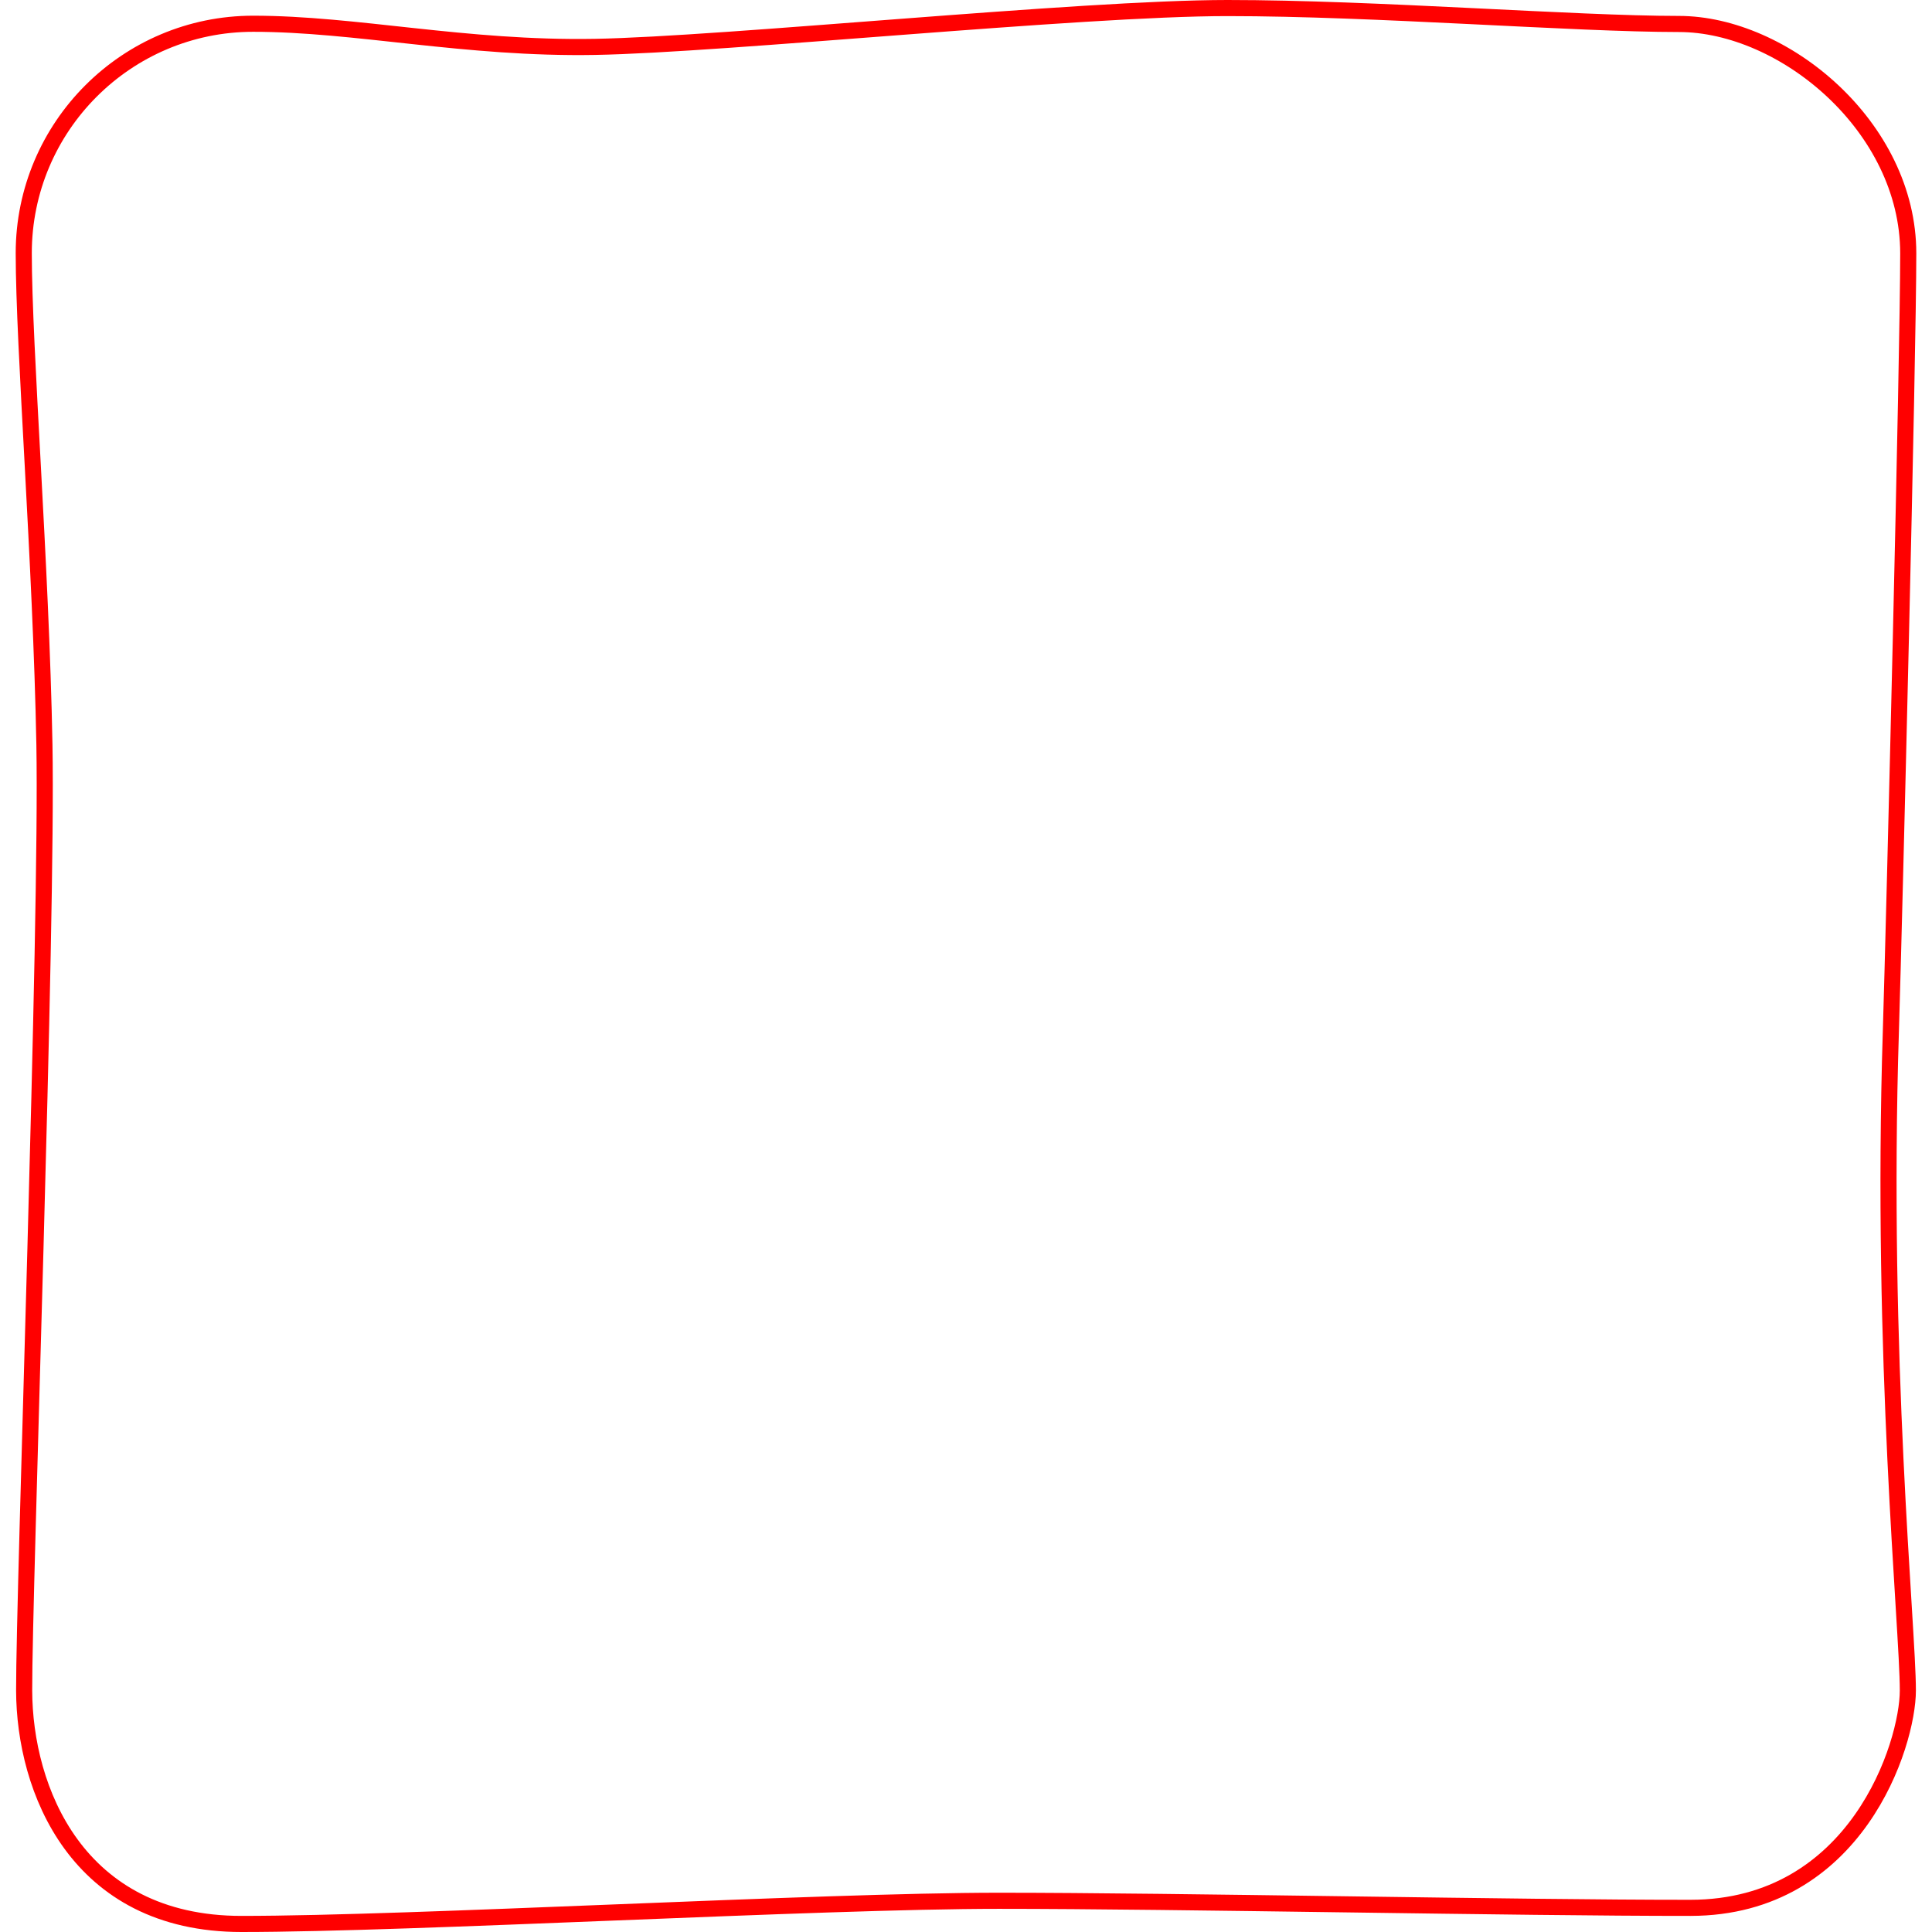
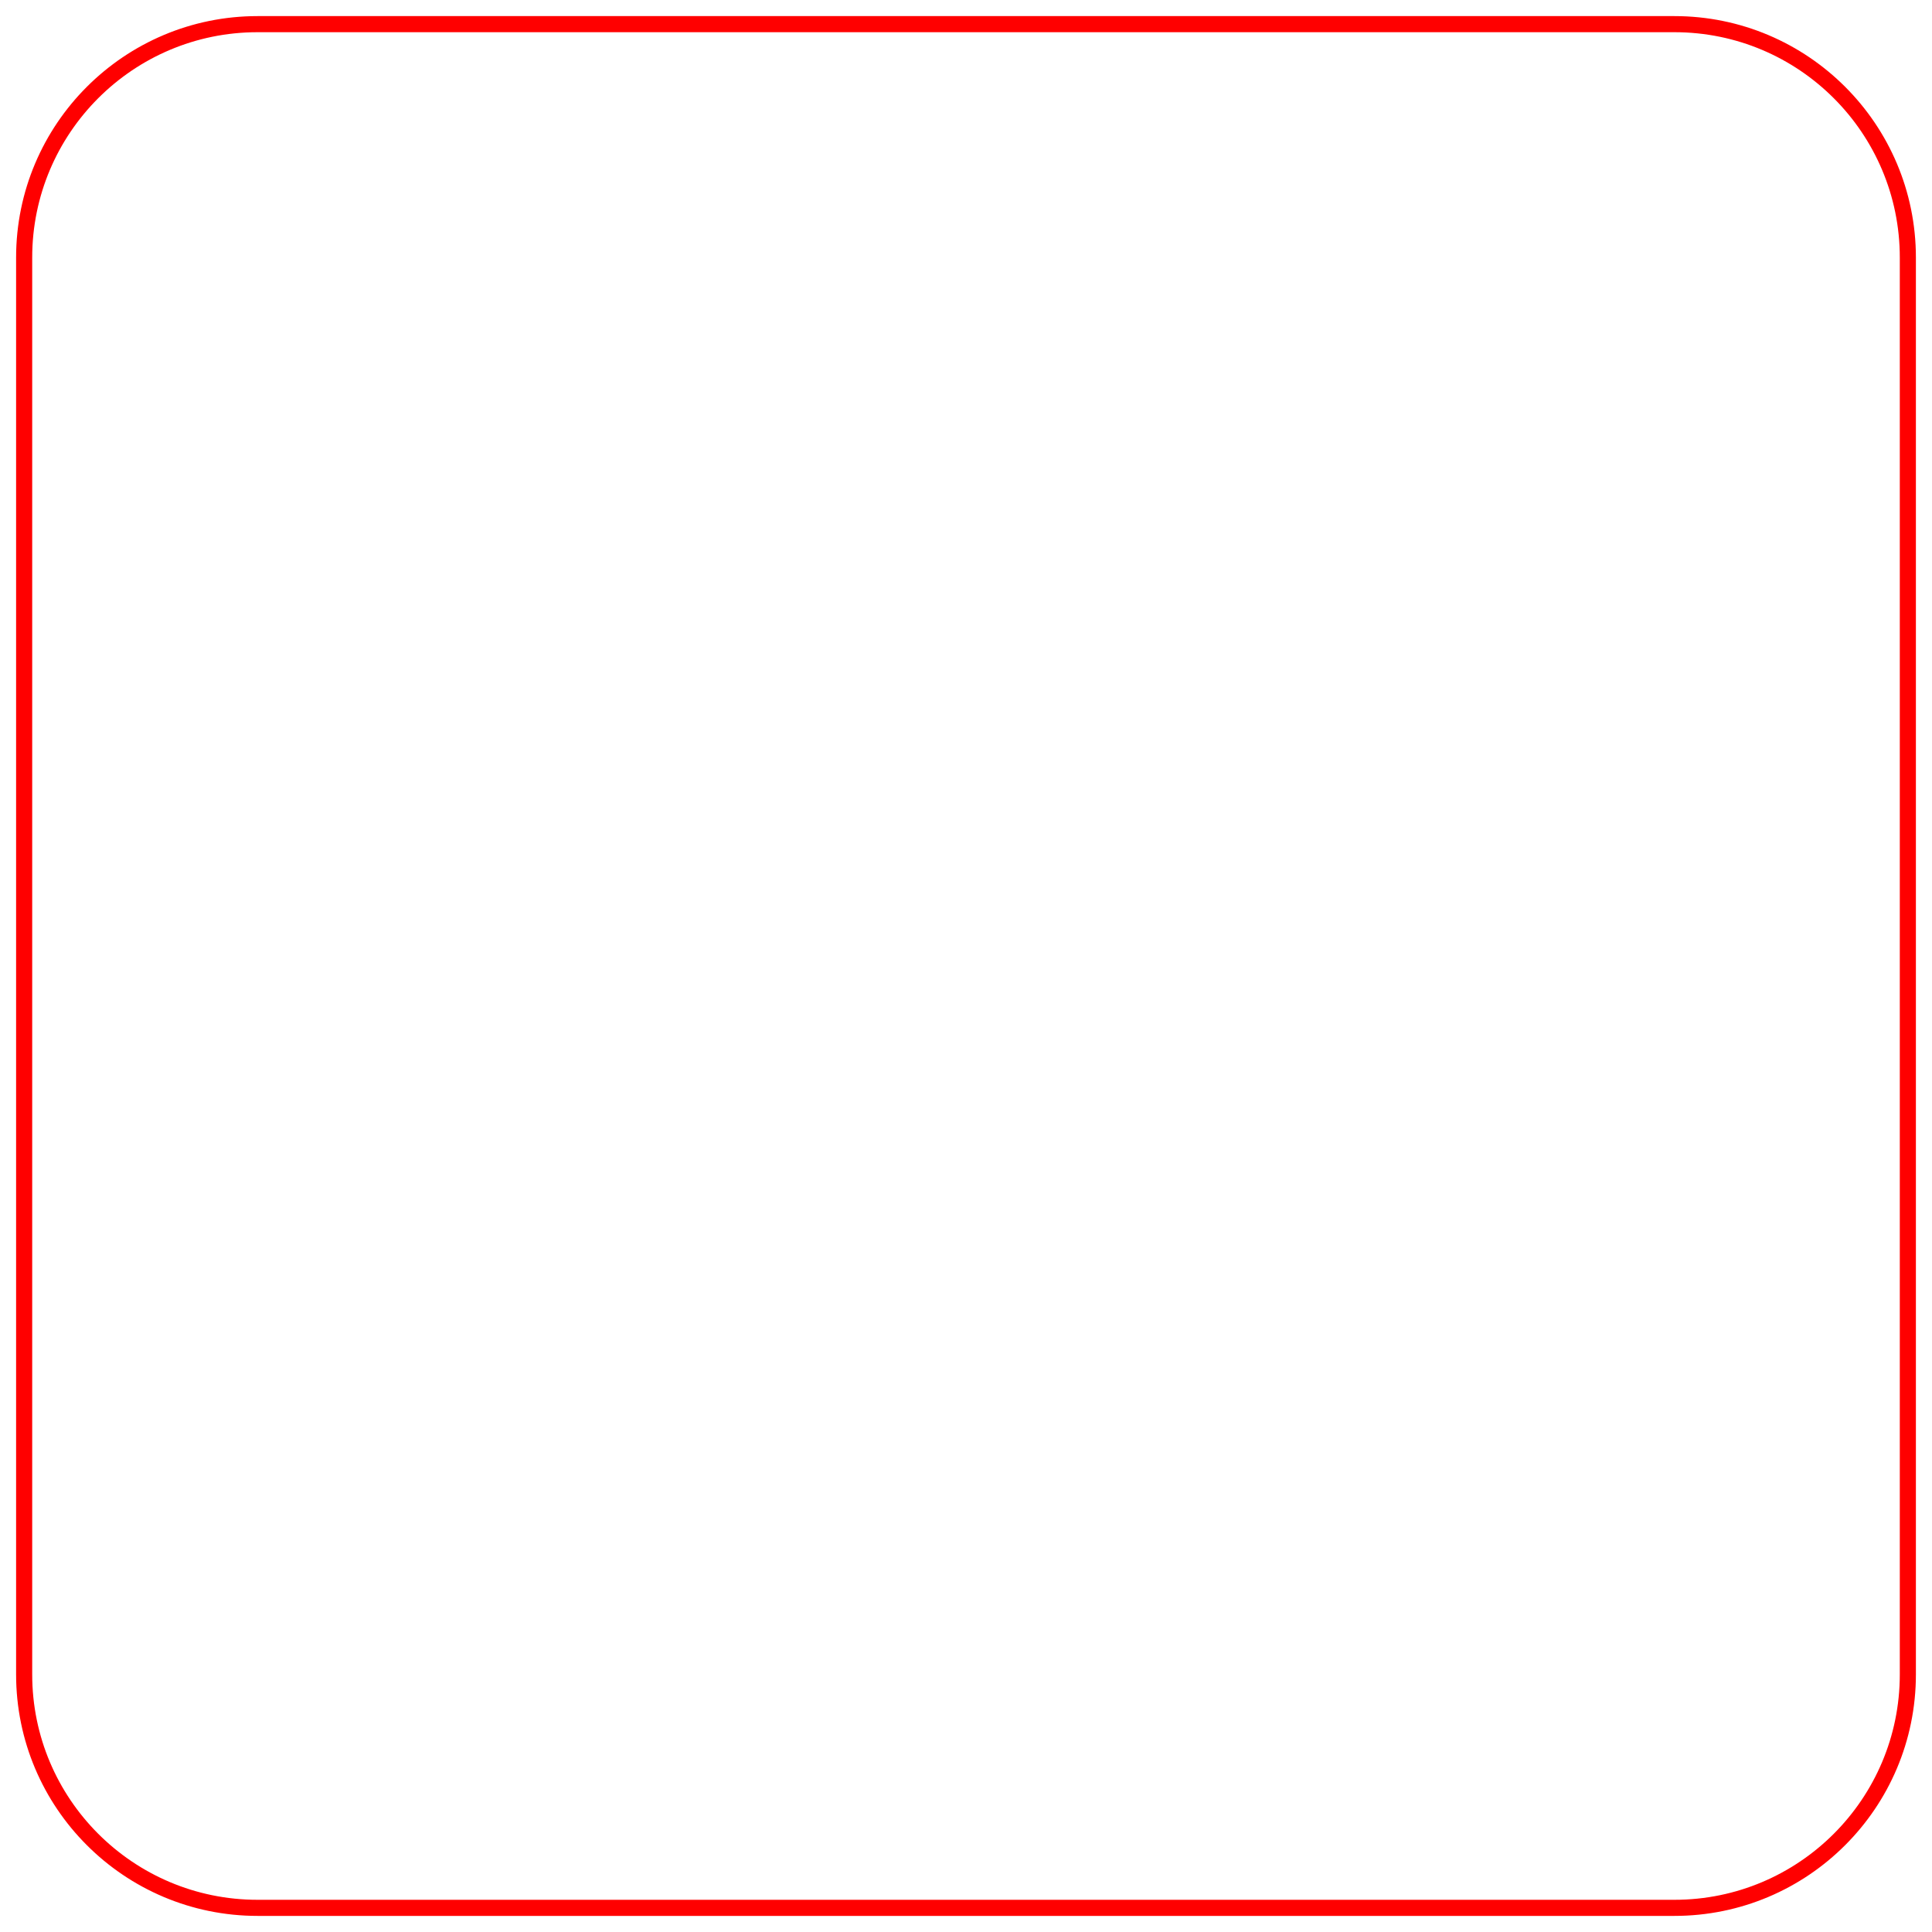
<svg xmlns="http://www.w3.org/2000/svg" width="120" height="120" viewBox="0 0 120 120" version="1.1" id="svg1">
-   <defs id="defs1" />
  <g id="layer1">
-     <path d="M 15.724,1.475 C 7.864,1.476 1.476,7.863 1.475,15.724 1.475,21.576 2.55,35.009 2.759,46.262 2.967,57.515 1.484,98.89 1.5,105 c 0.016,6.11 3.253,14.5 13.5,14.5 10.677,0 35.864,-1.439 47.04,-1.439 11.176,-7e-5 32.283,0.447 42.96,0.439 10.328,-0.008 13.5,-10.183 13.5,-13.5 0,-3.931 -1.703,-20.639 -1.053,-41.002 0.214,-6.982 1.078,-41.874 1.078,-48.26 C 118.525,7.868 110.798,1.489 104.276,1.489 97.753,1.488 85.386,0.5 76.243,0.5 67.101,0.5 45.002,2.772 36.946,2.912 28.889,3.053 22.092,1.475 15.724,1.475 Z" style="fill:#fd0000;fill-opacity:0;stroke:#ff0000;stroke-width:1;stroke-dasharray:none;stroke-opacity:1" id="path4" />
+     <path d="M 16,1.5 H 104 A 14.5,14.5 0 0 1 118.5,16 V 104 A 14.5,14.5 0 0 1 104,118.5 H 16 A 14.5,14.5 0 0 1 1.5,104 V 16 A 14.5,14.5 0 0 1 16,1.5 Z" style="fill:#fd0000;fill-opacity:0;stroke:#ff0000;stroke-width:1;stroke-dasharray:none;stroke-opacity:1" id="path4" />
  </g>
</svg>
